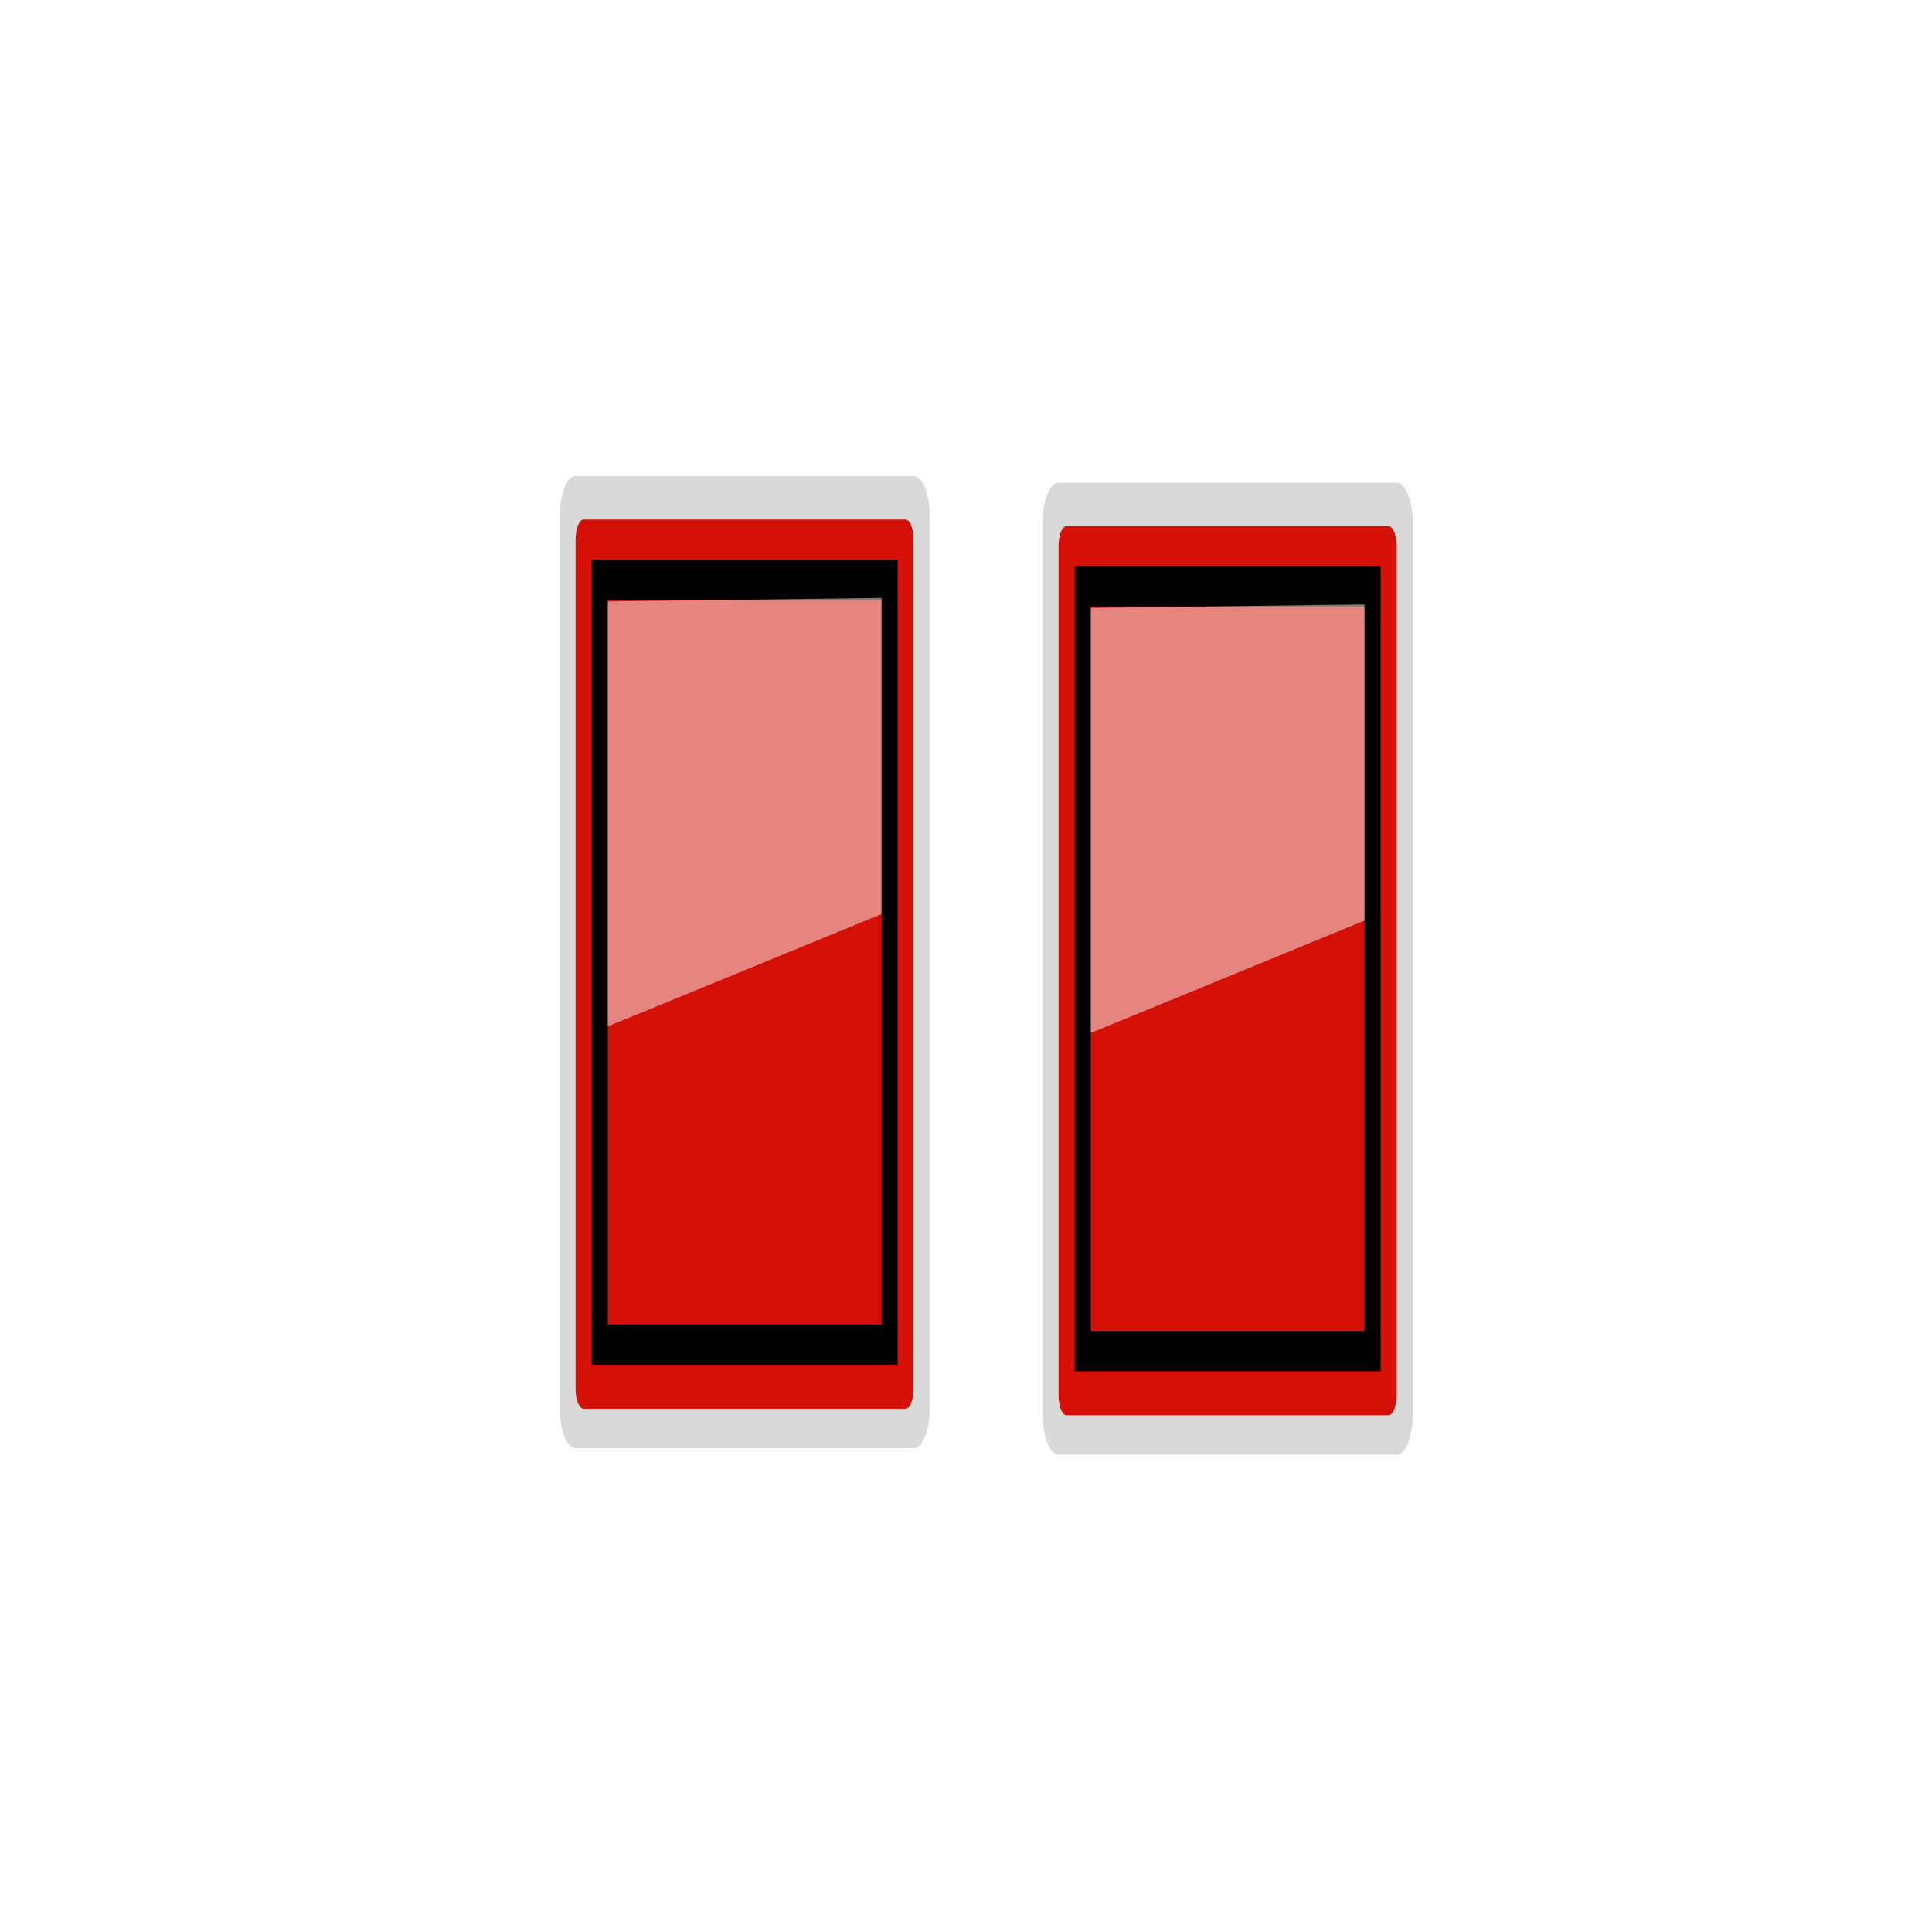
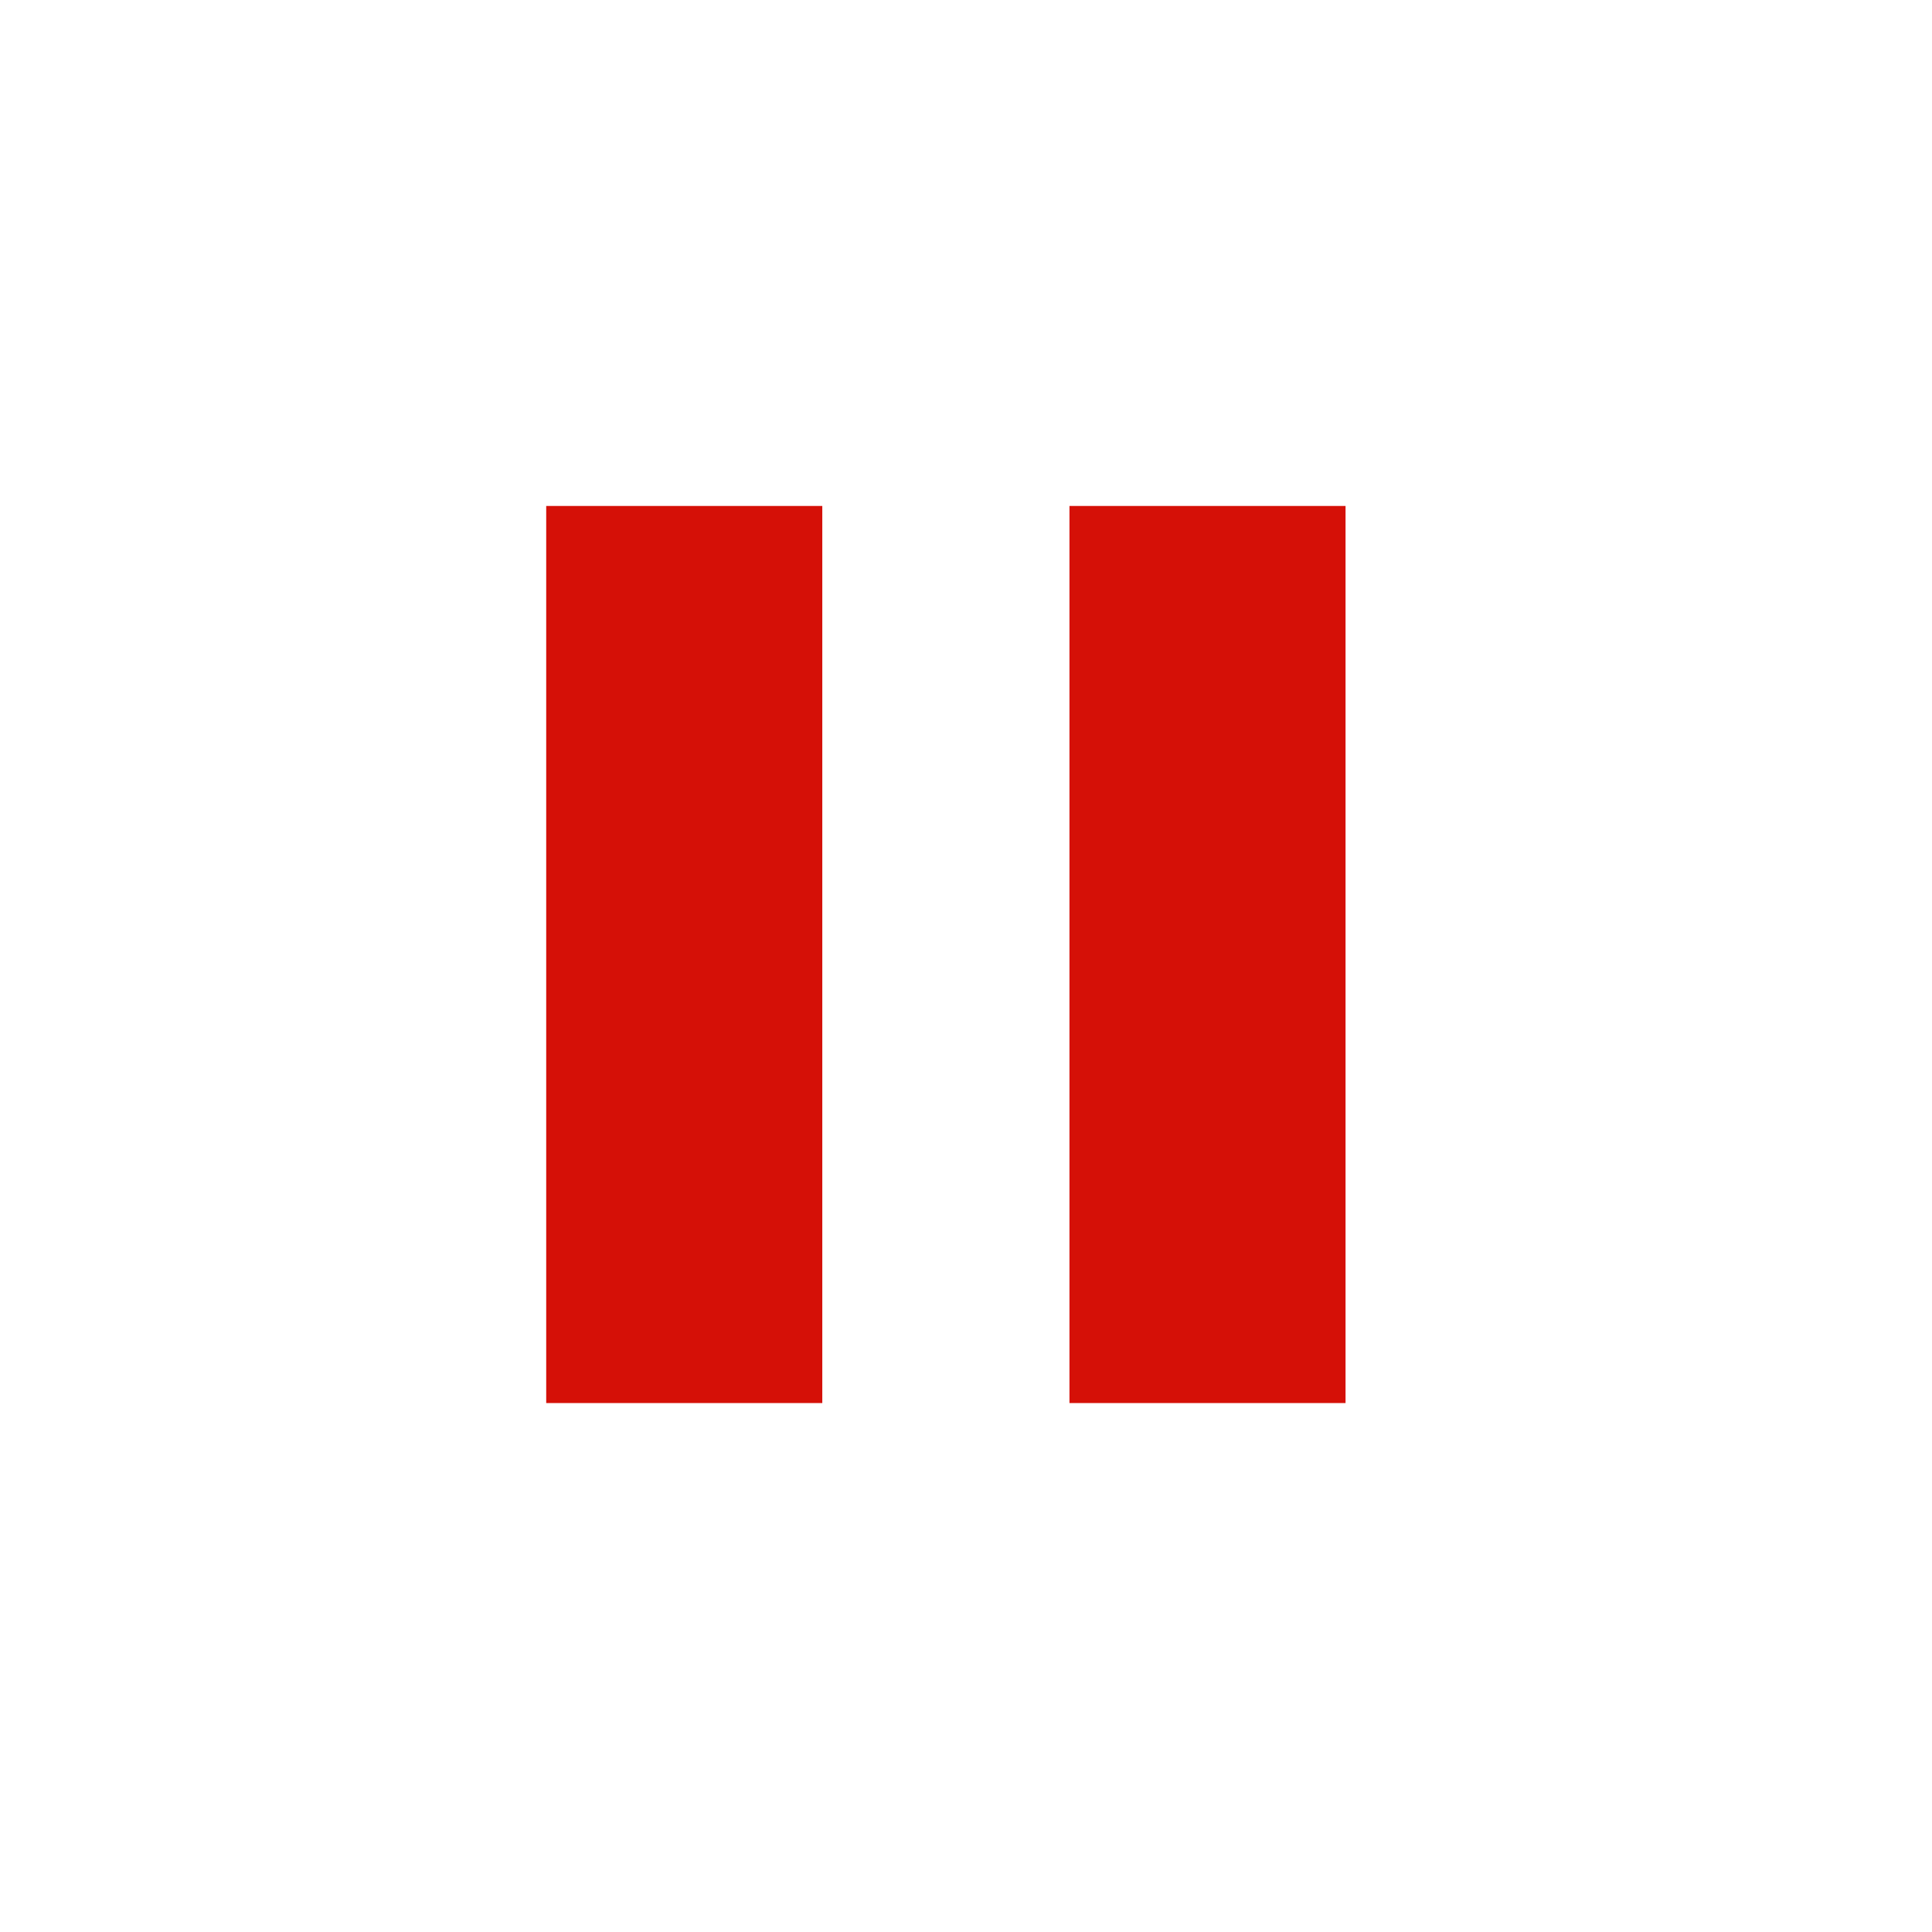
<svg xmlns="http://www.w3.org/2000/svg" width="48" version="1.0" height="48" viewBox="0 0 48 48" baseProfile="tiny" id="svg2">
-   <defs id="defs4">
-     <linearGradient id="linearGradient2817">
-       <stop offset="0" style="stop-color:#000000;stop-opacity:1" id="stop7" />
-       <stop offset="1" style="stop-color:#ffffff;stop-opacity:0.485" id="stop9" />
-     </linearGradient>
-     <linearGradient id="linearGradient11">
-       <stop offset="0" style="stop-color:#000000;stop-opacity:1" id="stop13" />
-       <stop offset="1" style="stop-color:#ffffff;stop-opacity:0" id="stop15" />
-     </linearGradient>
-     <linearGradient id="linearGradient2697">
-       <stop offset="0" style="stop-color:#babdb6;stop-opacity:1" id="stop18" />
-       <stop offset="1" style="stop-color:#555753;stop-opacity:1" id="stop20" />
-     </linearGradient>
-     <linearGradient id="linearGradient2679">
-       <stop offset="0" style="stop-color:#f7f7f7;stop-opacity:1" id="stop23" />
-       <stop offset="1" style="stop-color:#ccd0c7;stop-opacity:1" id="stop25" />
-     </linearGradient>
-     <linearGradient id="linearGradient3081">
-       <stop offset="0" style="stop-color:#ffffff;stop-opacity:1" id="stop28" />
-       <stop offset="1" style="stop-color:#ffffff;stop-opacity:0" id="stop30" />
-     </linearGradient>
-     <linearGradient id="linearGradient8662">
-       <stop offset="0" style="stop-color:#000000;stop-opacity:1" id="stop33" />
-       <stop offset="1" style="stop-color:#000000;stop-opacity:0" id="stop35" />
-     </linearGradient>
-     <radialGradient fx="169.772" fy="100.201" cx="169.772" cy="100.201" gradientTransform="matrix(3.562309e-6,-1.07205,1.992104,-1.250658e-6,-42.61165,283.7891)" r="11" id="radialGradient37" gradientUnits="userSpaceOnUse">
-       <stop offset="0" style="stop-color:#f7f7f7;stop-opacity:1" id="stop24" />
-       <stop offset="1" style="stop-color:#ccd0c7;stop-opacity:1" id="stop26" />
-     </radialGradient>
-     <linearGradient gradientTransform="translate(-12,0)" id="linearGradient39" y1="110.338" x1="169" y2="93.205" x2="169" gradientUnits="userSpaceOnUse">
-       <stop offset="0" style="stop-color:#babdb6;stop-opacity:1" id="stop29" />
-       <stop offset="1" style="stop-color:#555753;stop-opacity:1" id="stop31" />
-     </linearGradient>
-     <linearGradient gradientTransform="translate(133,70.99999)" id="linearGradient41" y1="15.292" x1="15.09" y2="52.511" x2="14" gradientUnits="userSpaceOnUse">
-       <stop offset="0" style="stop-color:#ffffff;stop-opacity:1" id="stop34" />
-       <stop offset="1" style="stop-color:#ffffff;stop-opacity:0" id="stop36" />
-     </linearGradient>
-     <radialGradient fx="24.837" fy="36.421" cx="24.837" cy="36.421" gradientTransform="matrix(1,0,0,0.536723,0,16.87306)" r="15.645" id="radialGradient43" gradientUnits="userSpaceOnUse">
-       <stop offset="0" style="stop-color:#000000;stop-opacity:1" id="stop39" />
-       <stop offset="1" style="stop-color:#000000;stop-opacity:0" id="stop41" />
-     </radialGradient>
-     <radialGradient fx="24.837" fy="36.421" cx="24.837" cy="36.421" gradientTransform="matrix(1,0,0,0.536723,0,16.87306)" r="15.645" id="radialGradient45" gradientUnits="userSpaceOnUse">
-       <stop offset="0" style="stop-color:#000000;stop-opacity:1" id="stop44" />
-       <stop offset="1" style="stop-color:#000000;stop-opacity:0" id="stop46" />
-     </radialGradient>
-     <radialGradient fx="24.837" fy="36.421" cx="24.837" cy="36.421" gradientTransform="matrix(1,0,0,0.536723,0,16.87306)" r="15.645" id="radialGradient47" gradientUnits="userSpaceOnUse">
-       <stop offset="0" style="stop-color:#000000;stop-opacity:1" id="stop49" />
-       <stop offset="1" style="stop-color:#000000;stop-opacity:0" id="stop51" />
-     </radialGradient>
-     <radialGradient fx="24.837" fy="36.421" cx="24.837" cy="36.421" gradientTransform="matrix(1,0,0,0.536723,0,16.87306)" r="15.645" id="radialGradient49" gradientUnits="userSpaceOnUse">
-       <stop offset="0" style="stop-color:#000000;stop-opacity:1" id="stop54" />
-       <stop offset="1" style="stop-color:#000000;stop-opacity:0" id="stop56" />
-     </radialGradient>
-     <radialGradient fx="169.772" fy="100.201" cx="169.772" cy="100.201" gradientTransform="matrix(3.562309e-6,-1.07205,1.992104,-1.250658e-6,-42.61165,283.7891)" r="11" id="radialGradient51" gradientUnits="userSpaceOnUse">
-       <stop offset="0" style="stop-color:#f7f7f7;stop-opacity:1" id="stop59" />
-       <stop offset="1" style="stop-color:#ccd0c7;stop-opacity:1" id="stop61" />
-     </radialGradient>
-     <radialGradient fx="24.837" fy="36.421" cx="24.837" cy="36.421" gradientTransform="matrix(1,0,0,0.536723,0,16.87306)" r="15.645" id="radialGradient53" gradientUnits="userSpaceOnUse">
-       <stop offset="0" style="stop-color:#000000;stop-opacity:1" id="stop64" />
-       <stop offset="1" style="stop-color:#000000;stop-opacity:0" id="stop66" />
-     </radialGradient>
-     <radialGradient fx="24.837" fy="36.421" cx="24.837" cy="36.421" gradientTransform="matrix(1,0,0,0.536723,0,16.87306)" r="15.645" id="radialGradient55" gradientUnits="userSpaceOnUse">
-       <stop offset="0" style="stop-color:#000000;stop-opacity:1" id="stop69" />
-       <stop offset="1" style="stop-color:#000000;stop-opacity:0" id="stop71" />
-     </radialGradient>
-     <radialGradient fx="169.772" fy="100.201" cx="169.772" cy="100.201" gradientTransform="matrix(3.562309e-6,-1.07205,1.992104,-1.250658e-6,-42.61165,283.7891)" r="11" id="radialGradient57" gradientUnits="userSpaceOnUse">
-       <stop offset="0" style="stop-color:#f7f7f7;stop-opacity:1" id="stop74" />
-       <stop offset="1" style="stop-color:#ccd0c7;stop-opacity:1" id="stop76" />
-     </radialGradient>
-     <linearGradient gradientTransform="translate(133,70.99999)" id="linearGradient59" y1="15.292" x1="15.09" y2="52.511" x2="14" gradientUnits="userSpaceOnUse">
-       <stop offset="0" style="stop-color:#ffffff;stop-opacity:1" id="stop79" />
-       <stop offset="1" style="stop-color:#ffffff;stop-opacity:0" id="stop81" />
-     </linearGradient>
-     <radialGradient fx="169.772" fy="100.201" cx="169.772" cy="100.201" gradientTransform="matrix(3.562309e-6,-1.07205,1.992104,-1.250658e-6,-42.61165,283.7891)" r="11" id="radialGradient61" gradientUnits="userSpaceOnUse">
-       <stop offset="0" style="stop-color:#f7f7f7;stop-opacity:1" id="stop84" />
-       <stop offset="1" style="stop-color:#ccd0c7;stop-opacity:1" id="stop86" />
-     </radialGradient>
-     <linearGradient gradientTransform="translate(-12,0)" id="linearGradient63" y1="110.338" x1="169" y2="93.205" x2="169" gradientUnits="userSpaceOnUse">
-       <stop offset="0" style="stop-color:#babdb6;stop-opacity:1" id="stop89" />
-       <stop offset="1" style="stop-color:#555753;stop-opacity:1" id="stop91" />
-     </linearGradient>
-     <linearGradient gradientTransform="translate(-4e-4,-0.09426)" id="linearGradient65" y1="15.292" x1="15.09" y2="52.511" x2="14" gradientUnits="userSpaceOnUse">
-       <stop offset="0" style="stop-color:#ffffff;stop-opacity:1" id="stop94" />
-       <stop offset="1" style="stop-color:#ffffff;stop-opacity:0" id="stop96" />
-     </linearGradient>
-     <linearGradient gradientTransform="matrix(1,0,0,1.004384,-145.0004,-71.4625)" id="linearGradient67" y1="110.338" x1="169" y2="93.205" x2="169" gradientUnits="userSpaceOnUse">
-       <stop offset="0" style="stop-color:#babdb6;stop-opacity:1" id="stop99" />
-       <stop offset="1" style="stop-color:#555753;stop-opacity:1" id="stop101" />
-     </linearGradient>
-     <linearGradient gradientTransform="translate(-145.0004,-97.0943)" id="linearGradient69" y1="110.338" x1="169" y2="93.205" x2="169" gradientUnits="userSpaceOnUse">
-       <stop offset="0" style="stop-color:#babdb6;stop-opacity:1" id="stop104" />
-       <stop offset="1" style="stop-color:#555753;stop-opacity:1" id="stop106" />
-     </linearGradient>
-     <radialGradient fx="169.772" fy="100.201" cx="169.772" cy="100.201" gradientTransform="matrix(3.562309e-6,-1.07205,1.992104,-1.250658e-6,-175.6121,212.6949)" r="11" id="radialGradient71" gradientUnits="userSpaceOnUse">
-       <stop offset="0" style="stop-color:#f7f7f7;stop-opacity:1" id="stop109" />
-       <stop offset="1" style="stop-color:#ccd0c7;stop-opacity:1" id="stop111" />
-     </radialGradient>
-     <linearGradient gradientTransform="matrix(1.103262,0,0,1.054917,-163.1228,-76.31138)" id="linearGradient73" y1="84.263" x1="174.834" y2="105.491" x2="174.745" gradientUnits="userSpaceOnUse">
-       <stop offset="0" style="stop-color:#000000;stop-opacity:1" id="stop114" />
-       <stop offset="1" style="stop-color:#ffffff;stop-opacity:0.485" id="stop116" />
-     </linearGradient>
-     <linearGradient gradientTransform="translate(-4e-4,-26.09426)" id="linearGradient75" y1="15.292" x1="15.09" y2="52.511" x2="14" gradientUnits="userSpaceOnUse">
-       <stop offset="0" style="stop-color:#ffffff;stop-opacity:1" id="stop119" />
-       <stop offset="1" style="stop-color:#ffffff;stop-opacity:0" id="stop121" />
-     </linearGradient>
-     <radialGradient fx="169.772" fy="100.201" cx="169.772" cy="100.201" gradientTransform="matrix(3.562309e-6,-1.07205,1.992104,-1.250658e-6,-175.6121,186.6949)" r="11" id="radialGradient77" gradientUnits="userSpaceOnUse">
-       <stop offset="0" style="stop-color:#f7f7f7;stop-opacity:1" id="stop124" />
-       <stop offset="1" style="stop-color:#ccd0c7;stop-opacity:1" id="stop126" />
-     </radialGradient>
-     <radialGradient fx="169.772" fy="100.201" cx="169.772" cy="100.201" gradientTransform="matrix(3.562309e-6,-1.07205,1.992104,-1.250658e-6,-175.6121,212.6949)" r="11" id="radialGradient79" gradientUnits="userSpaceOnUse">
-       <stop offset="0" style="stop-color:#f7f7f7;stop-opacity:1" id="stop129" />
-       <stop offset="1" style="stop-color:#ccd0c7;stop-opacity:1" id="stop131" />
-     </radialGradient>
-     <linearGradient gradientTransform="matrix(2.498884,0,0,1.004384,-414.0618,-71.4625)" id="linearGradient81" y1="110.338" x1="169" y2="93.205" x2="169" gradientUnits="userSpaceOnUse">
-       <stop offset="0" style="stop-color:#babdb6;stop-opacity:1" id="stop134" />
-       <stop offset="1" style="stop-color:#555753;stop-opacity:1" id="stop136" />
-     </linearGradient>
-     <linearGradient id="linearGradient83" y1="23.906" x1="14.5" y2="23.906" x2="34.5" gradientUnits="userSpaceOnUse">
-       <stop offset="0" style="stop-color:#f7f7f7;stop-opacity:1" id="stop139" />
-       <stop offset="1" style="stop-color:#ccd0c7;stop-opacity:1" id="stop141" />
-     </linearGradient>
-     <linearGradient gradientTransform="matrix(3.000198,0,0,1,-67.006,-0.09426)" id="linearGradient2440" y1="15.292" x1="15.09" y2="52.511" x2="14" gradientUnits="userSpaceOnUse">
-       <stop offset="0" style="stop-color:#ffffff;stop-opacity:1" id="stop144" />
-       <stop offset="1" style="stop-color:#ffffff;stop-opacity:0" id="stop146" />
-     </linearGradient>
-     <linearGradient gradientTransform="matrix(2.498884,0,0,1.004384,-414.0618,-71.4625)" id="linearGradient2443" y1="110.338" x1="169" y2="93.205" x2="169" gradientUnits="userSpaceOnUse">
-       <stop offset="0" style="stop-color:#babdb6;stop-opacity:1" id="stop149" />
-       <stop offset="1" style="stop-color:#555753;stop-opacity:1" id="stop151" />
-     </linearGradient>
-     <linearGradient gradientTransform="matrix(2.624525,0,0,1.054917,-436.1019,-76.31138)" id="linearGradient2449" y1="84.263" x1="174.834" y2="105.491" x2="174.745" gradientUnits="userSpaceOnUse">
-       <stop offset="0" style="stop-color:#000000;stop-opacity:1" id="stop154" />
-       <stop offset="1" style="stop-color:#ffffff;stop-opacity:0.485" id="stop156" />
-     </linearGradient>
-   </defs>
-   <g id="g2973" transform="matrix(0.4,0,0,1,8.701147,0)">
-     <path style="opacity:0.15;fill:none;stroke:#000000;stroke-width:2;stroke-linecap:square;stroke-linejoin:round;stroke-miterlimit:4;stroke-opacity:1;stroke-dasharray:none;stroke-dashoffset:0;marker:none;visibility:visible;display:inline;overflow:visible" id="path88" d="m 14.004,12.829 0,22.153 20.996,0 0,-22.153 -20.996,0 z" />
-     <path style="fill:#d51007;fill-opacity:1;fill-rule:evenodd;stroke:none;stroke-width:1;marker:none;visibility:visible;display:inline;overflow:visible" id="path90" d="m 14.5,13.406 0,21 20,0 0,-21 -20,0 z" />
-     <path style="fill:none;stroke:#d51007;stroke-width:1;stroke-linecap:square;stroke-linejoin:round;stroke-miterlimit:4;stroke-opacity:1;stroke-dasharray:none;stroke-dashoffset:0;marker:none;visibility:visible;display:inline;overflow:visible" id="path92" d="m 14.497,13.408 0,21.092 19.991,0 0,-21.092 -19.991,0 z" />
-     <path style="fill:none;stroke:#000000;stroke-width:1;stroke-linecap:square;stroke-linejoin:miter;stroke-miterlimit:4;stroke-opacity:1;stroke-dasharray:none;stroke-dashoffset:0;marker:none;visibility:visible;display:inline;overflow:visible" id="path94" d="m 15.499,14.406 0,19 18.001,0 0,-19 -18.001,0 z" />
-     <path style="opacity:0.5;fill:#f7f7f7;fill-opacity:1;fill-rule:nonzero;stroke:none;stroke-width:2;marker:none;visibility:visible;display:block;overflow:visible" id="path96" d="M 16,14.943 16,25.5 l 17,-2.79 0,-7.855 -17,0.088 z" />
-   </g>
-   <g id="g2973-1" transform="matrix(0.4,0,0,1,20.70115,0.1620656)">
-     <path style="opacity:0.15;fill:none;stroke:#000000;stroke-width:2;stroke-linecap:square;stroke-linejoin:round;stroke-miterlimit:4;stroke-opacity:1;stroke-dasharray:none;stroke-dashoffset:0;marker:none;visibility:visible;display:inline;overflow:visible" id="path88-7" d="m 14.004,12.829 0,22.153 20.996,0 0,-22.153 -20.996,0 z" />
-     <path style="fill:#d51007;fill-opacity:1;fill-rule:evenodd;stroke:none;stroke-width:1;marker:none;visibility:visible;display:inline;overflow:visible" id="path90-1" d="m 14.5,13.406 0,21 20,0 0,-21 -20,0 z" />
-     <path style="fill:none;stroke:#d51007;stroke-width:1;stroke-linecap:square;stroke-linejoin:round;stroke-miterlimit:4;stroke-opacity:1;stroke-dasharray:none;stroke-dashoffset:0;marker:none;visibility:visible;display:inline;overflow:visible" id="path92-1" d="m 14.497,13.408 0,21.092 19.991,0 0,-21.092 -19.991,0 z" />
-     <path style="fill:none;stroke:#000000;stroke-width:1;stroke-linecap:square;stroke-linejoin:miter;stroke-miterlimit:4;stroke-opacity:1;stroke-dasharray:none;stroke-dashoffset:0;marker:none;visibility:visible;display:inline;overflow:visible" id="path94-5" d="m 15.499,14.406 0,19 18.001,0 0,-19 -18.001,0 z" />
-     <path style="opacity:0.5;fill:#f7f7f7;fill-opacity:1;fill-rule:nonzero;stroke:none;stroke-width:2;marker:none;visibility:visible;display:block;overflow:visible" id="path96-2" d="M 16,14.943 16,25.5 l 17,-2.79 0,-7.855 -17,0.088 z" />
-   </g>
+   <defs id="defs4" />
+   <rect width="6" x="14" y="13" height="21.429" style="fill:#d51007;fill-opacity:1;stroke:#d51007;stroke-width:0.859;stroke-opacity:1" id="rect3717" />
+   <rect width="6" x="27" y="13" height="21.429" style="fill:#d51007;fill-opacity:1;stroke:#d51007;stroke-width:0.859;stroke-opacity:1" id="rect3717-4" />
</svg>
